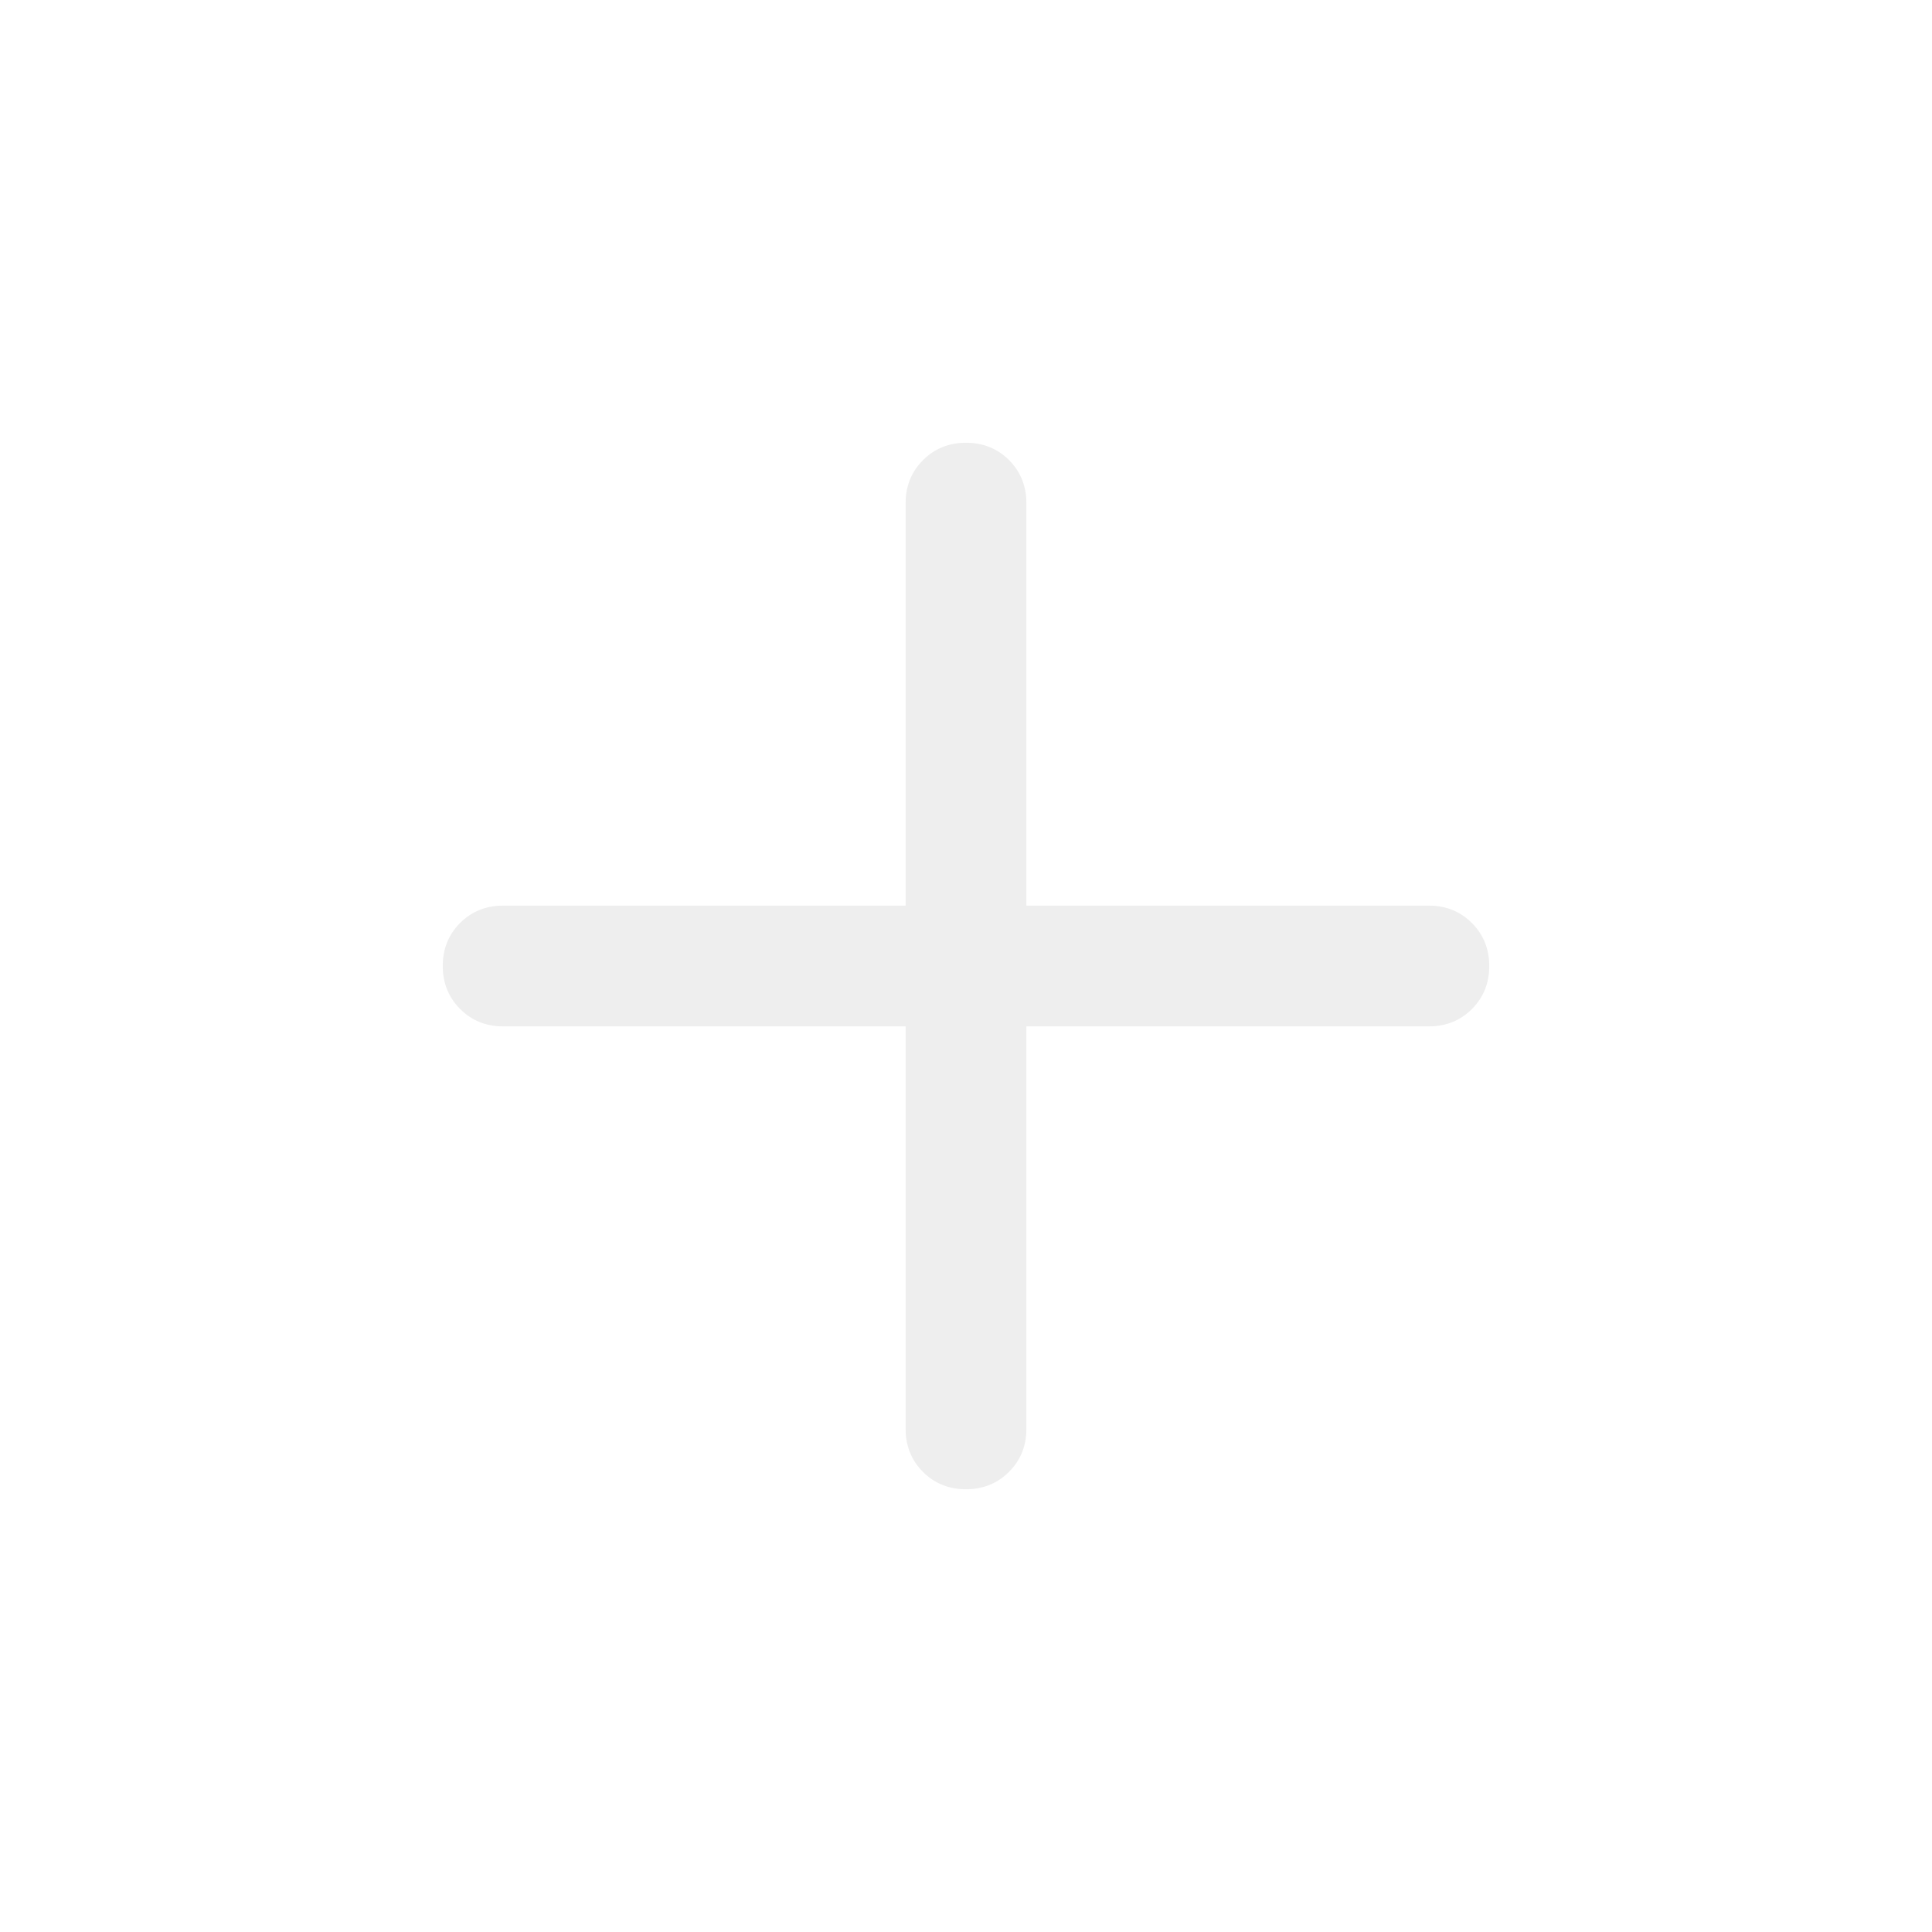
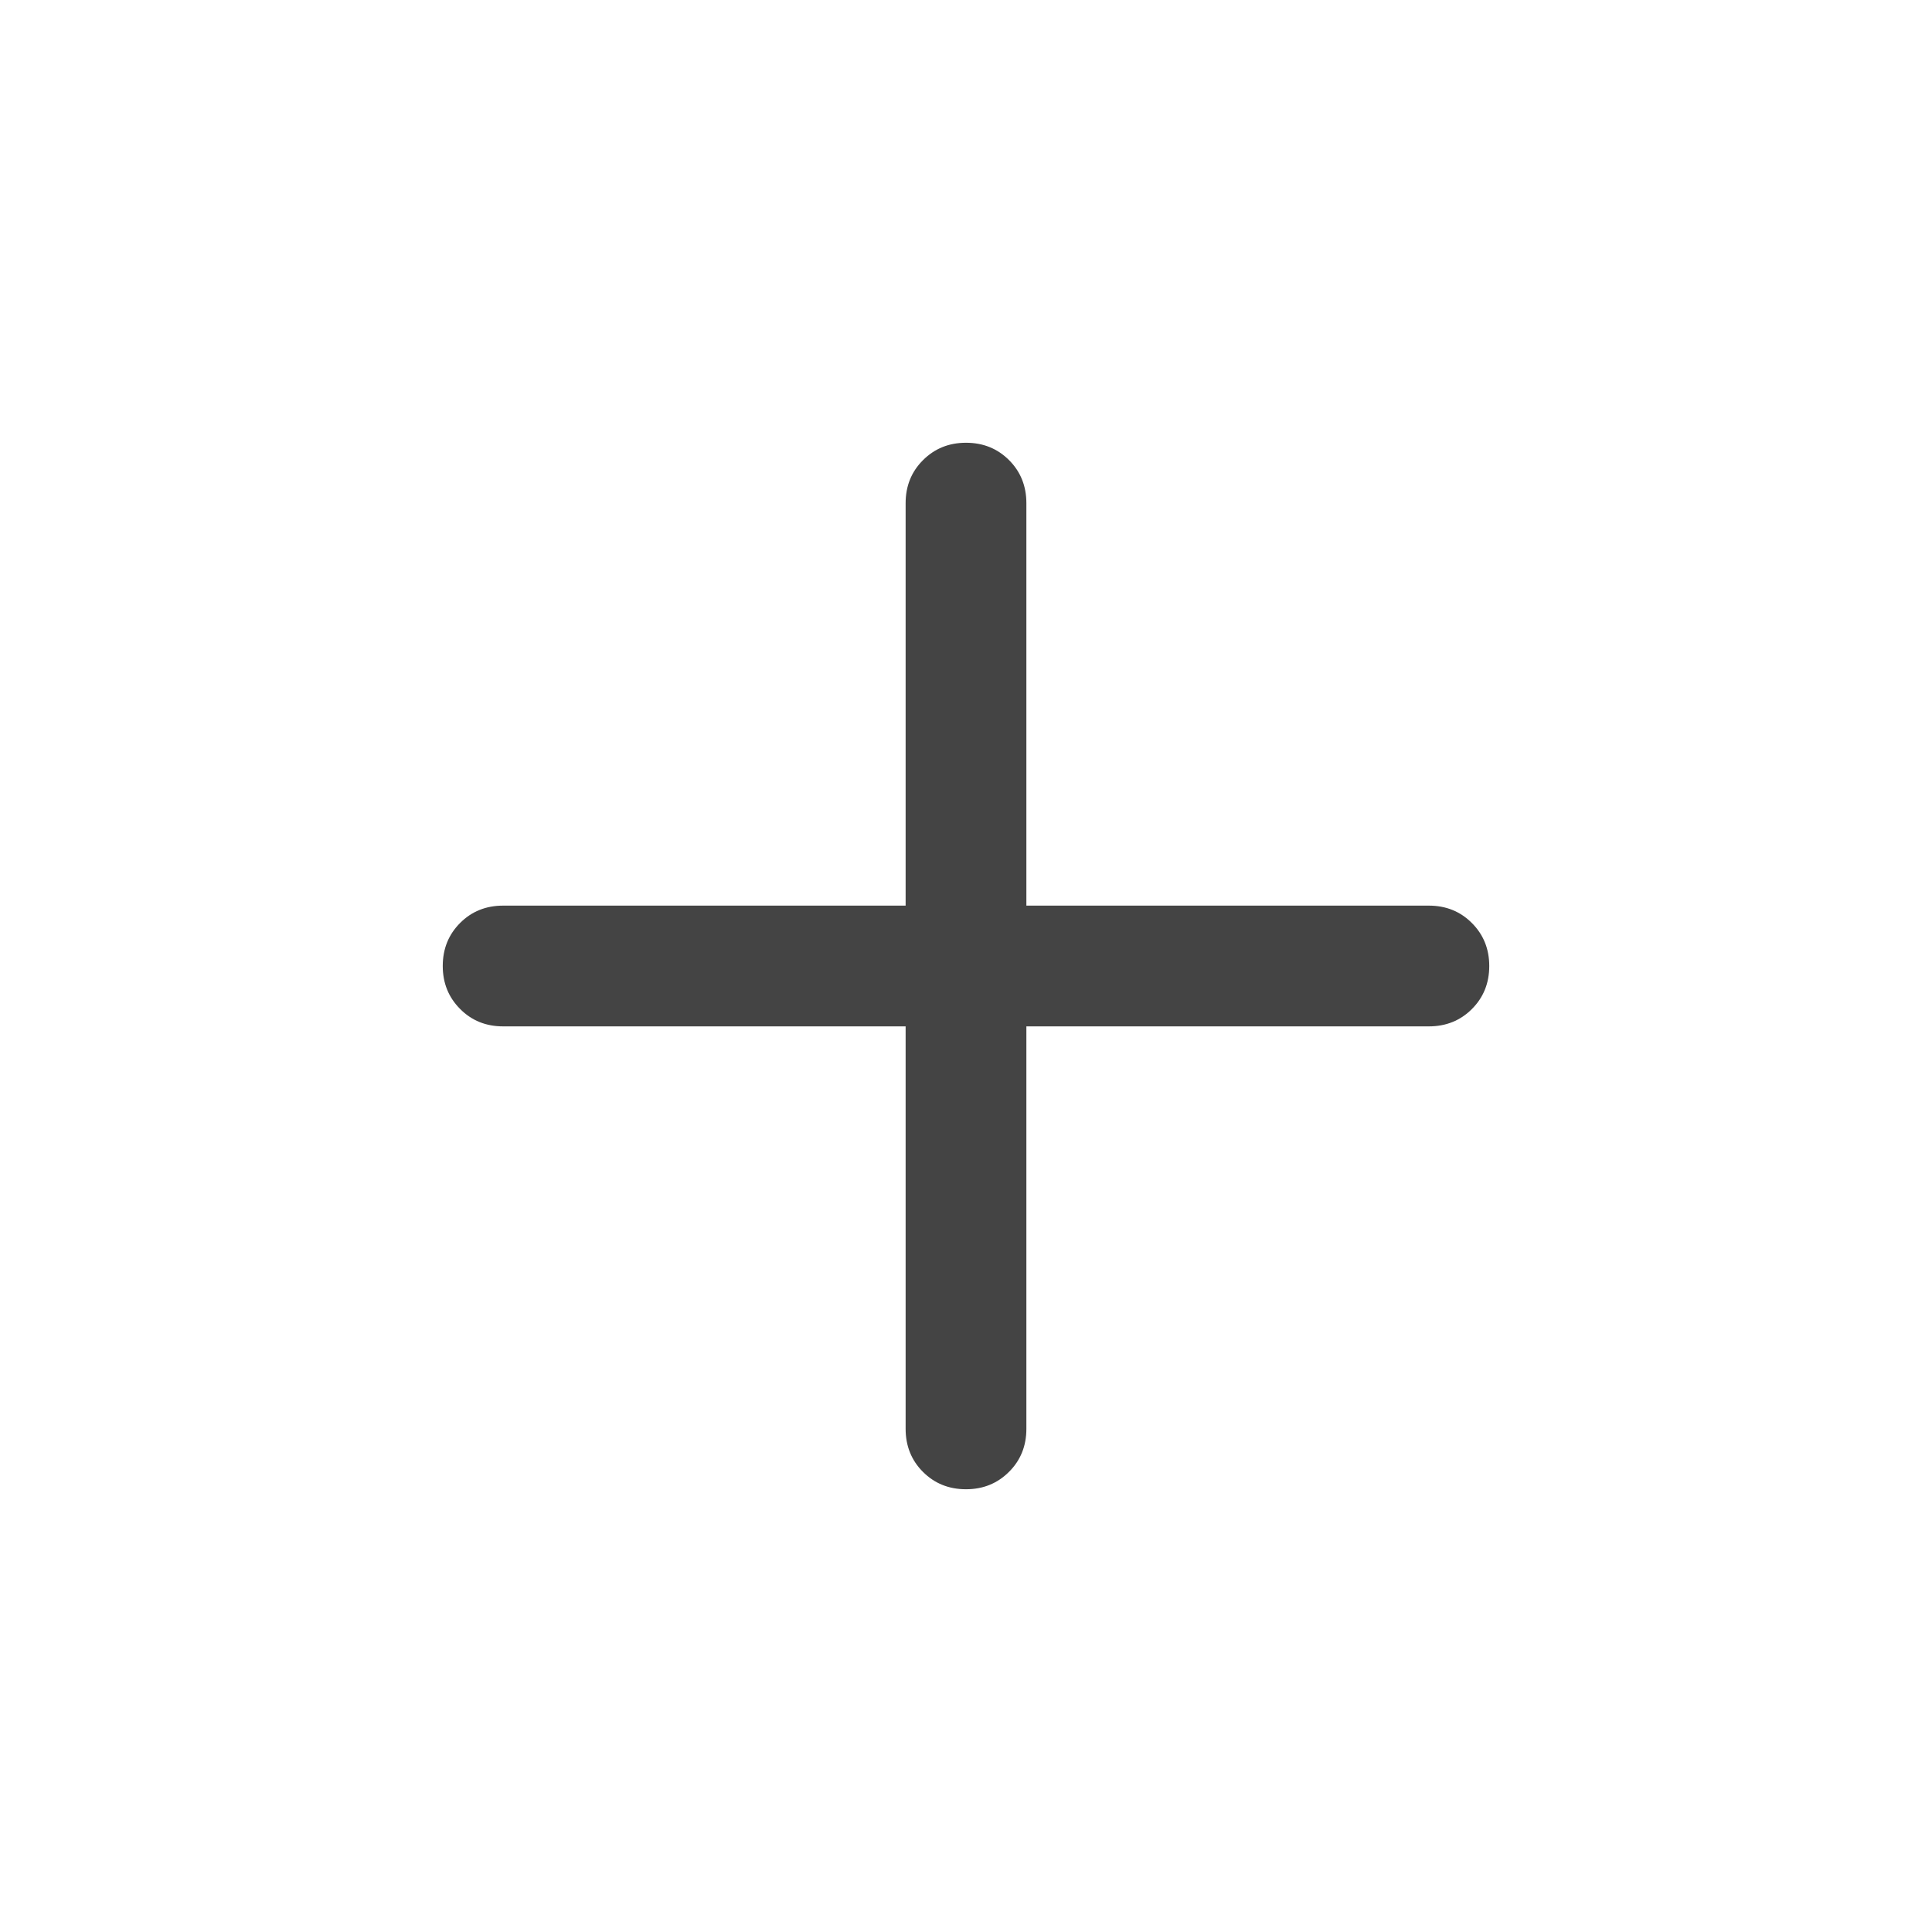
<svg xmlns="http://www.w3.org/2000/svg" width="24" height="24" viewBox="0 0 24 24" fill="none">
-   <g id="ic-add">
-     <path id="Vector" d="M11.25 12.75H6.25C6.038 12.75 5.859 12.678 5.716 12.534C5.572 12.39 5.5 12.212 5.5 12C5.5 11.787 5.572 11.609 5.716 11.465C5.859 11.322 6.038 11.25 6.25 11.25H11.25V6.25C11.25 6.038 11.322 5.859 11.466 5.716C11.61 5.572 11.788 5.5 12 5.5C12.213 5.5 12.391 5.572 12.535 5.716C12.678 5.859 12.75 6.038 12.75 6.25V11.25H17.75C17.962 11.25 18.141 11.322 18.284 11.466C18.428 11.61 18.5 11.788 18.5 12C18.5 12.213 18.428 12.391 18.284 12.535C18.141 12.678 17.962 12.75 17.75 12.75H12.75V17.75C12.75 17.962 12.678 18.141 12.534 18.284C12.39 18.428 12.212 18.5 12 18.5C11.787 18.5 11.609 18.428 11.465 18.284C11.322 18.141 11.25 17.962 11.25 17.75V12.75Z" fill="#EEEEEE" />
-   </g>
+   <path d="M11.25 12.75H6.25C6.037 12.75 5.859 12.678 5.716 12.534C5.572 12.39 5.5 12.212 5.5 12C5.5 11.787 5.572 11.609 5.716 11.465C5.859 11.322 6.037 11.25 6.25 11.25H11.25V6.25C11.25 6.038 11.322 5.859 11.466 5.716C11.61 5.572 11.788 5.5 12 5.5C12.213 5.5 12.391 5.572 12.535 5.716C12.678 5.859 12.75 6.038 12.75 6.25V11.25H17.75C17.962 11.25 18.141 11.322 18.284 11.466C18.428 11.61 18.5 11.788 18.5 12C18.5 12.213 18.428 12.391 18.284 12.535C18.141 12.678 17.962 12.75 17.75 12.75H12.75V17.75C12.75 17.962 12.678 18.141 12.534 18.284C12.39 18.428 12.212 18.5 12 18.5C11.787 18.5 11.609 18.428 11.465 18.284C11.322 18.141 11.25 17.962 11.25 17.75V12.75Z" fill="#444444" />
</svg>
